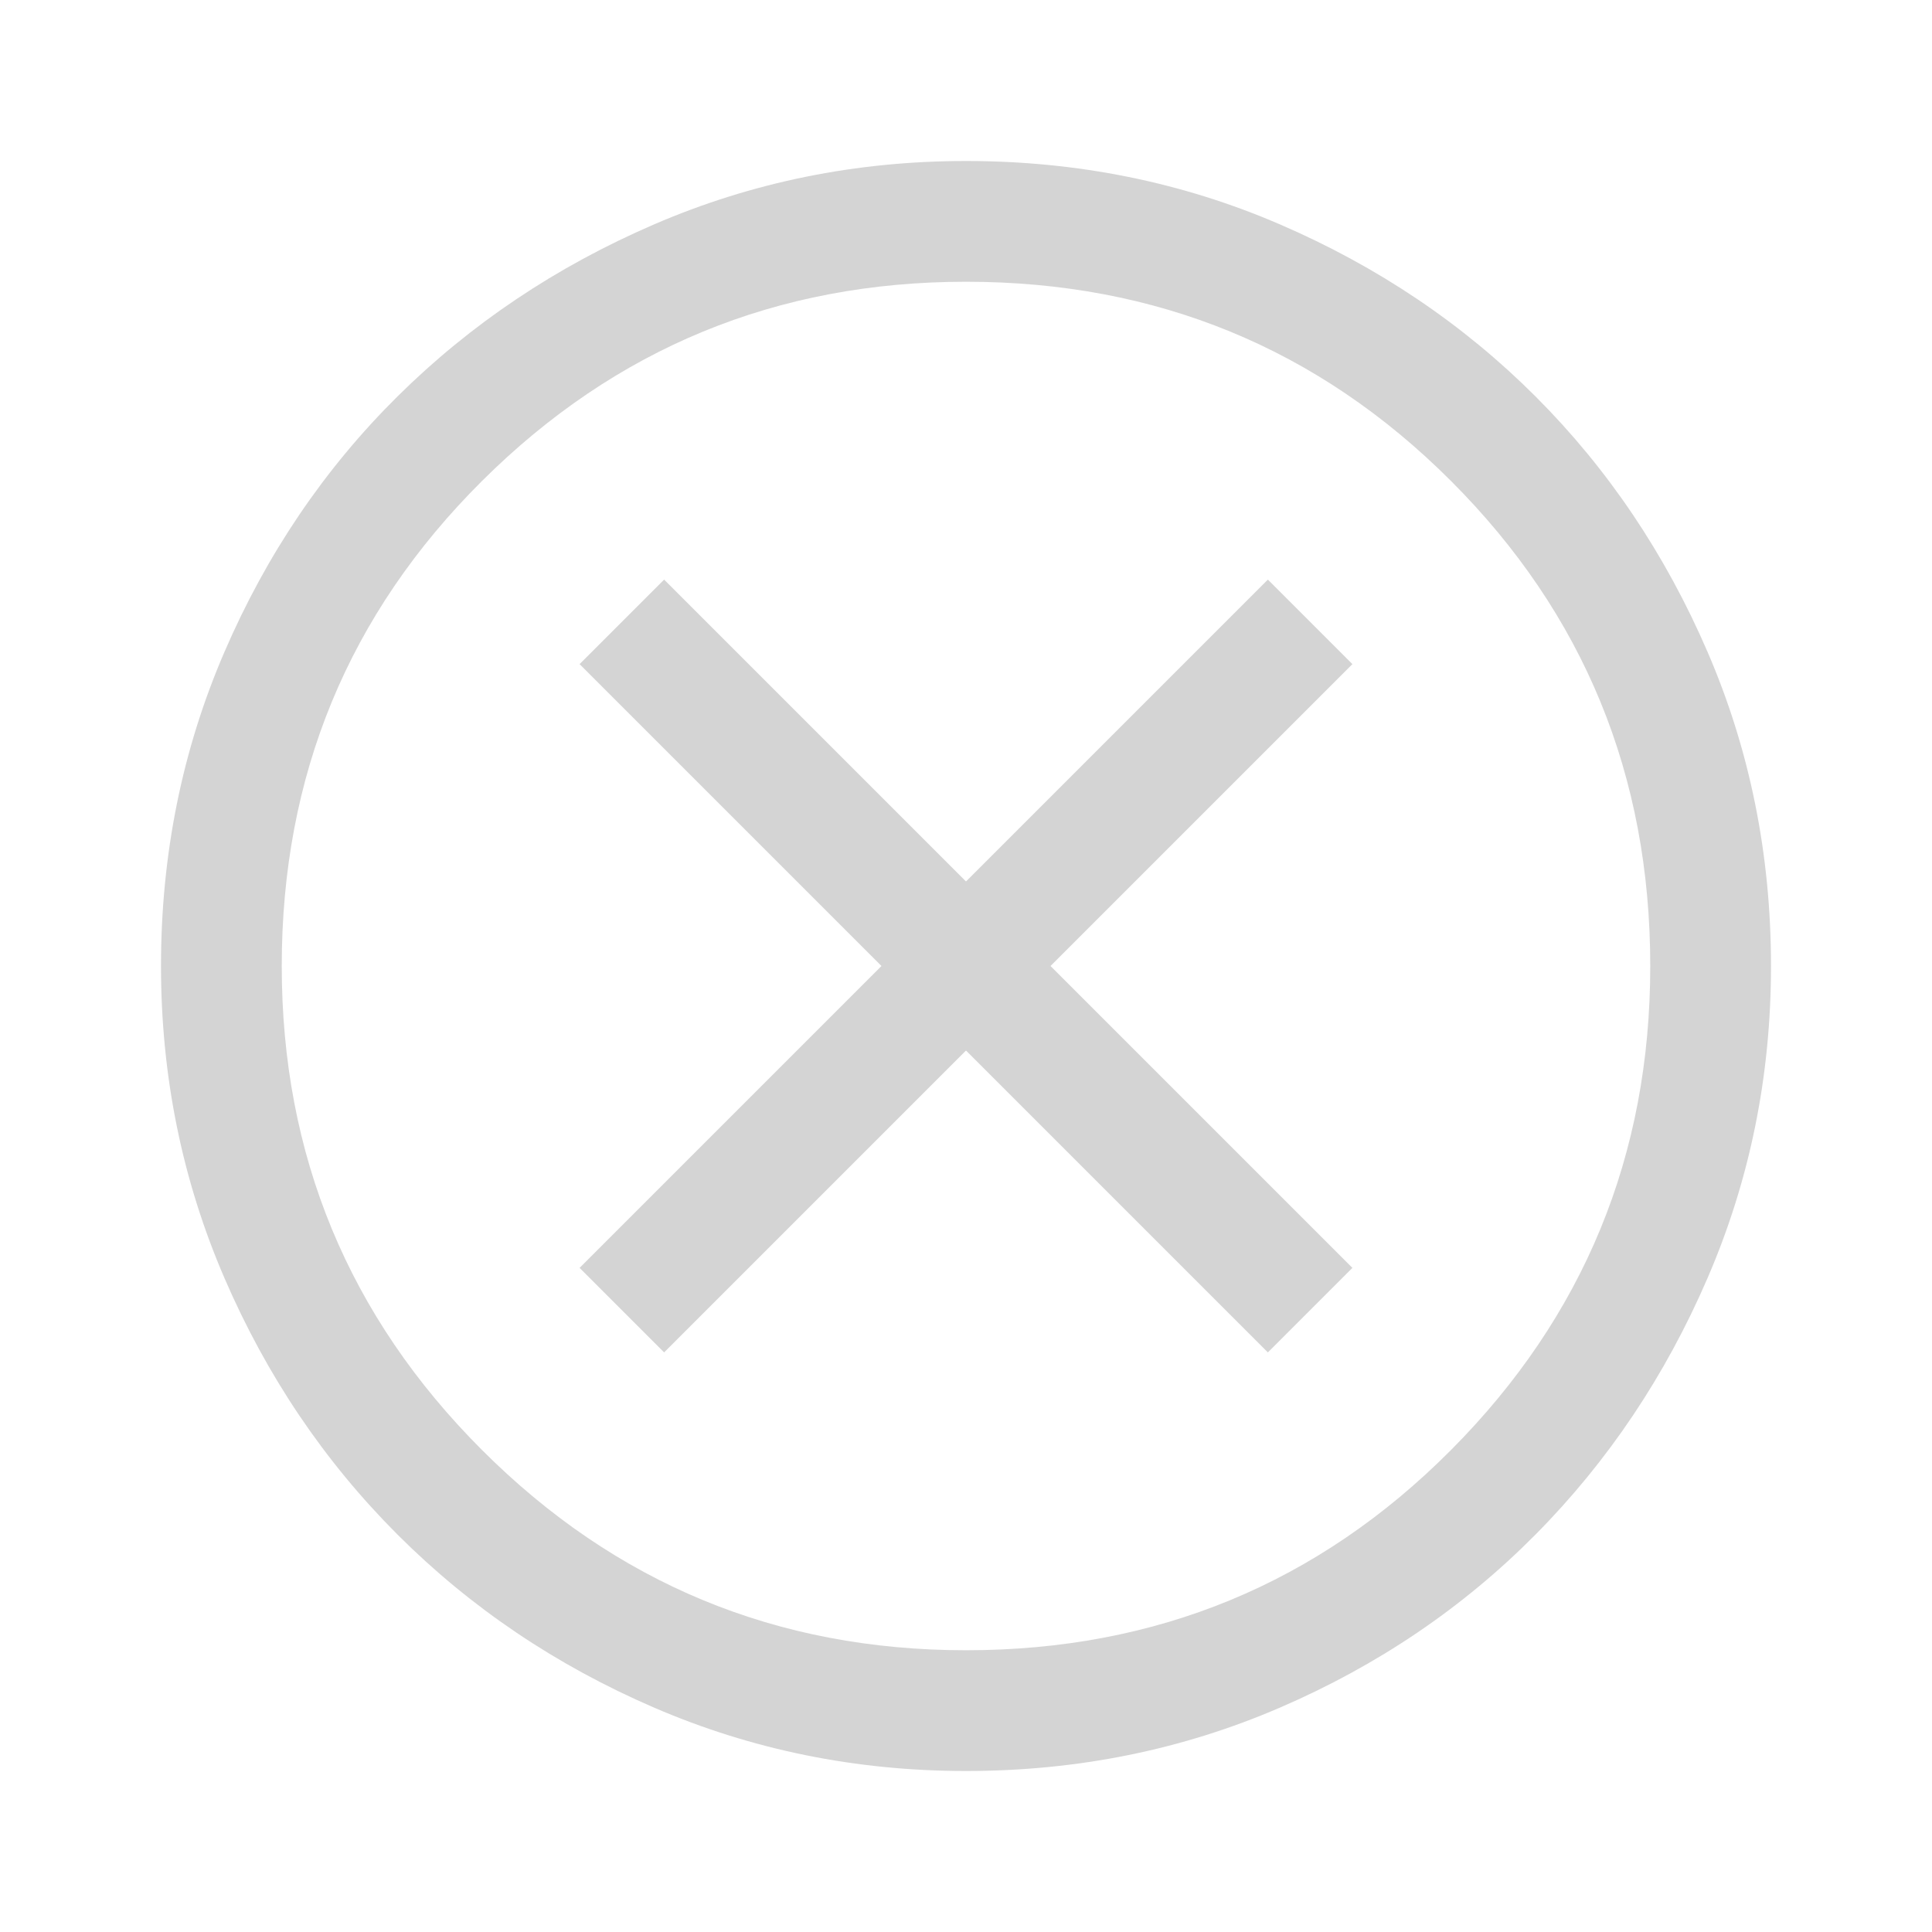
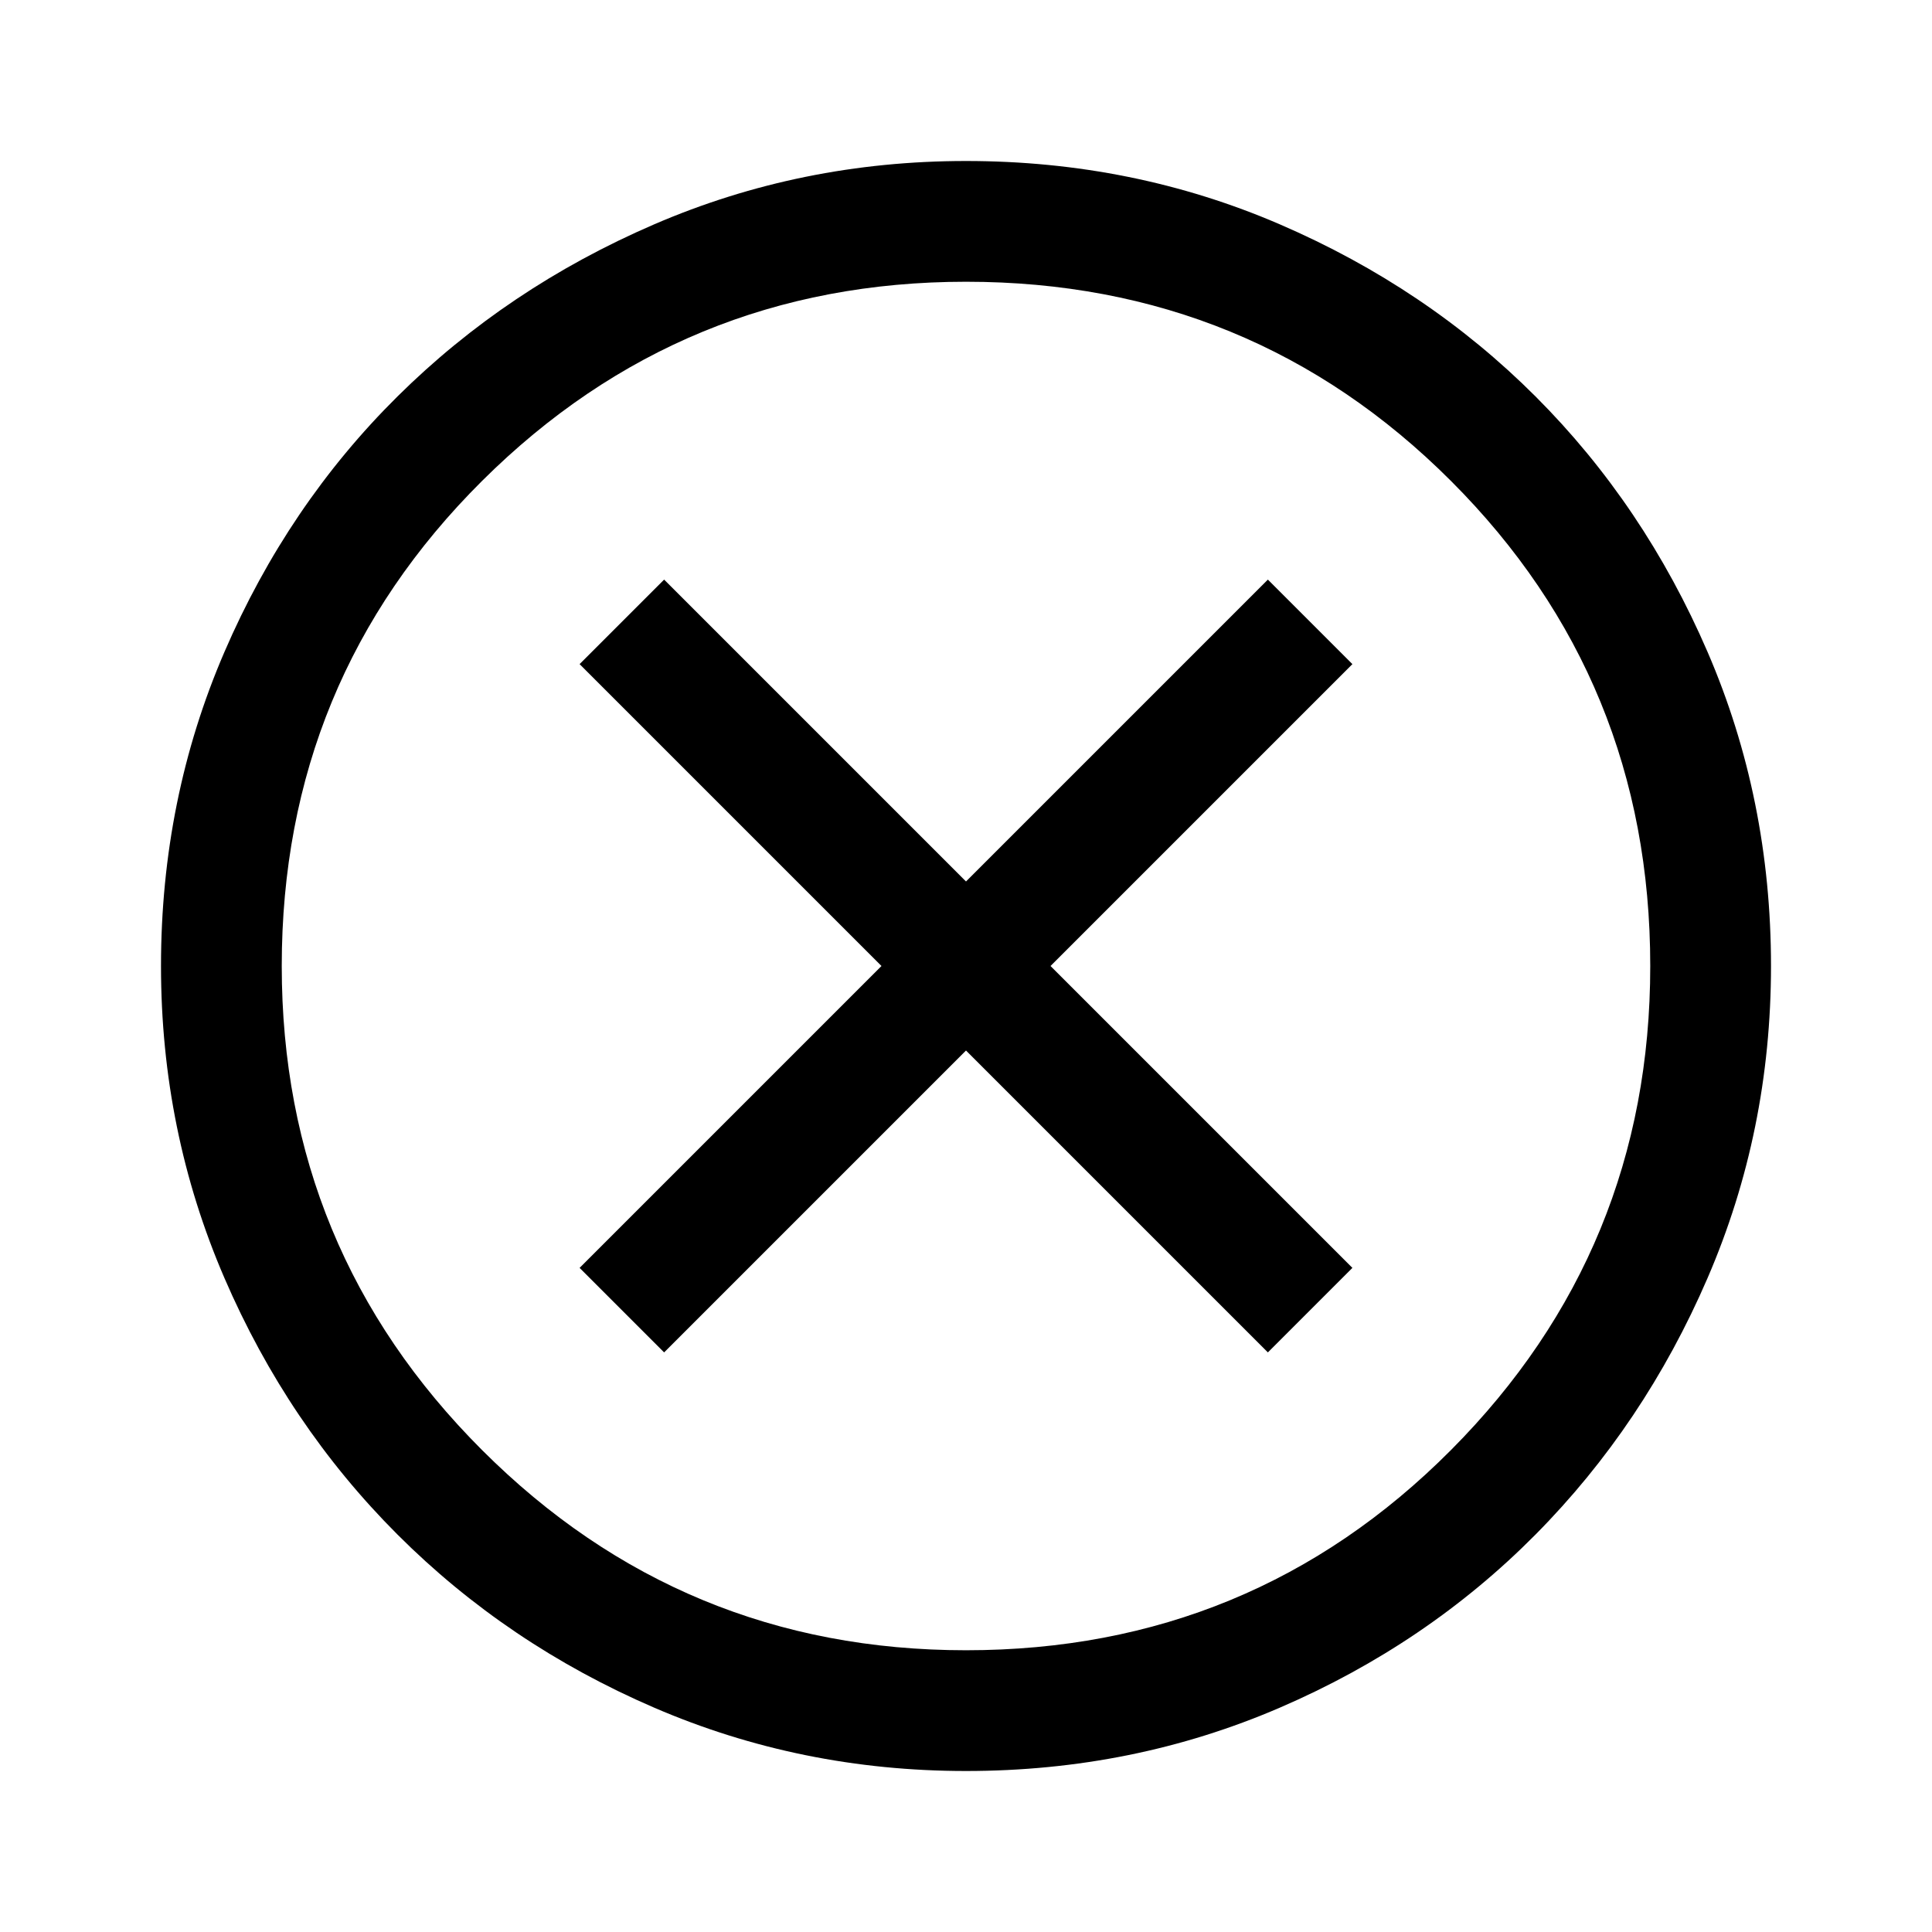
- <svg xmlns="http://www.w3.org/2000/svg" height="48" viewBox="0 -960 960 960" width="48" fill="#D4D4D4">
+ <svg xmlns="http://www.w3.org/2000/svg" height="48" viewBox="0 -960 960 960" width="48" fill="#000">
  <path d="m330-288 150-150 150 150 42-42-150-150 150-150-42-42-150 150-150-150-42 42 150 150-150 150 42 42ZM480-80q-82 0-155-31.5t-127.5-86Q143-252 111.5-325T80-480q0-83 31.5-156t86-127Q252-817 325-848.5T480-880q83 0 156 31.5T763-763q54 54 85.5 127T880-480q0 82-31.5 155T763-197.5q-54 54.5-127 86T480-80Zm0-60q142 0 241-99.5T820-480q0-142-99-241t-241-99q-141 0-240.5 99T140-480q0 141 99.5 240.5T480-140Zm0-340Z" />
</svg>
